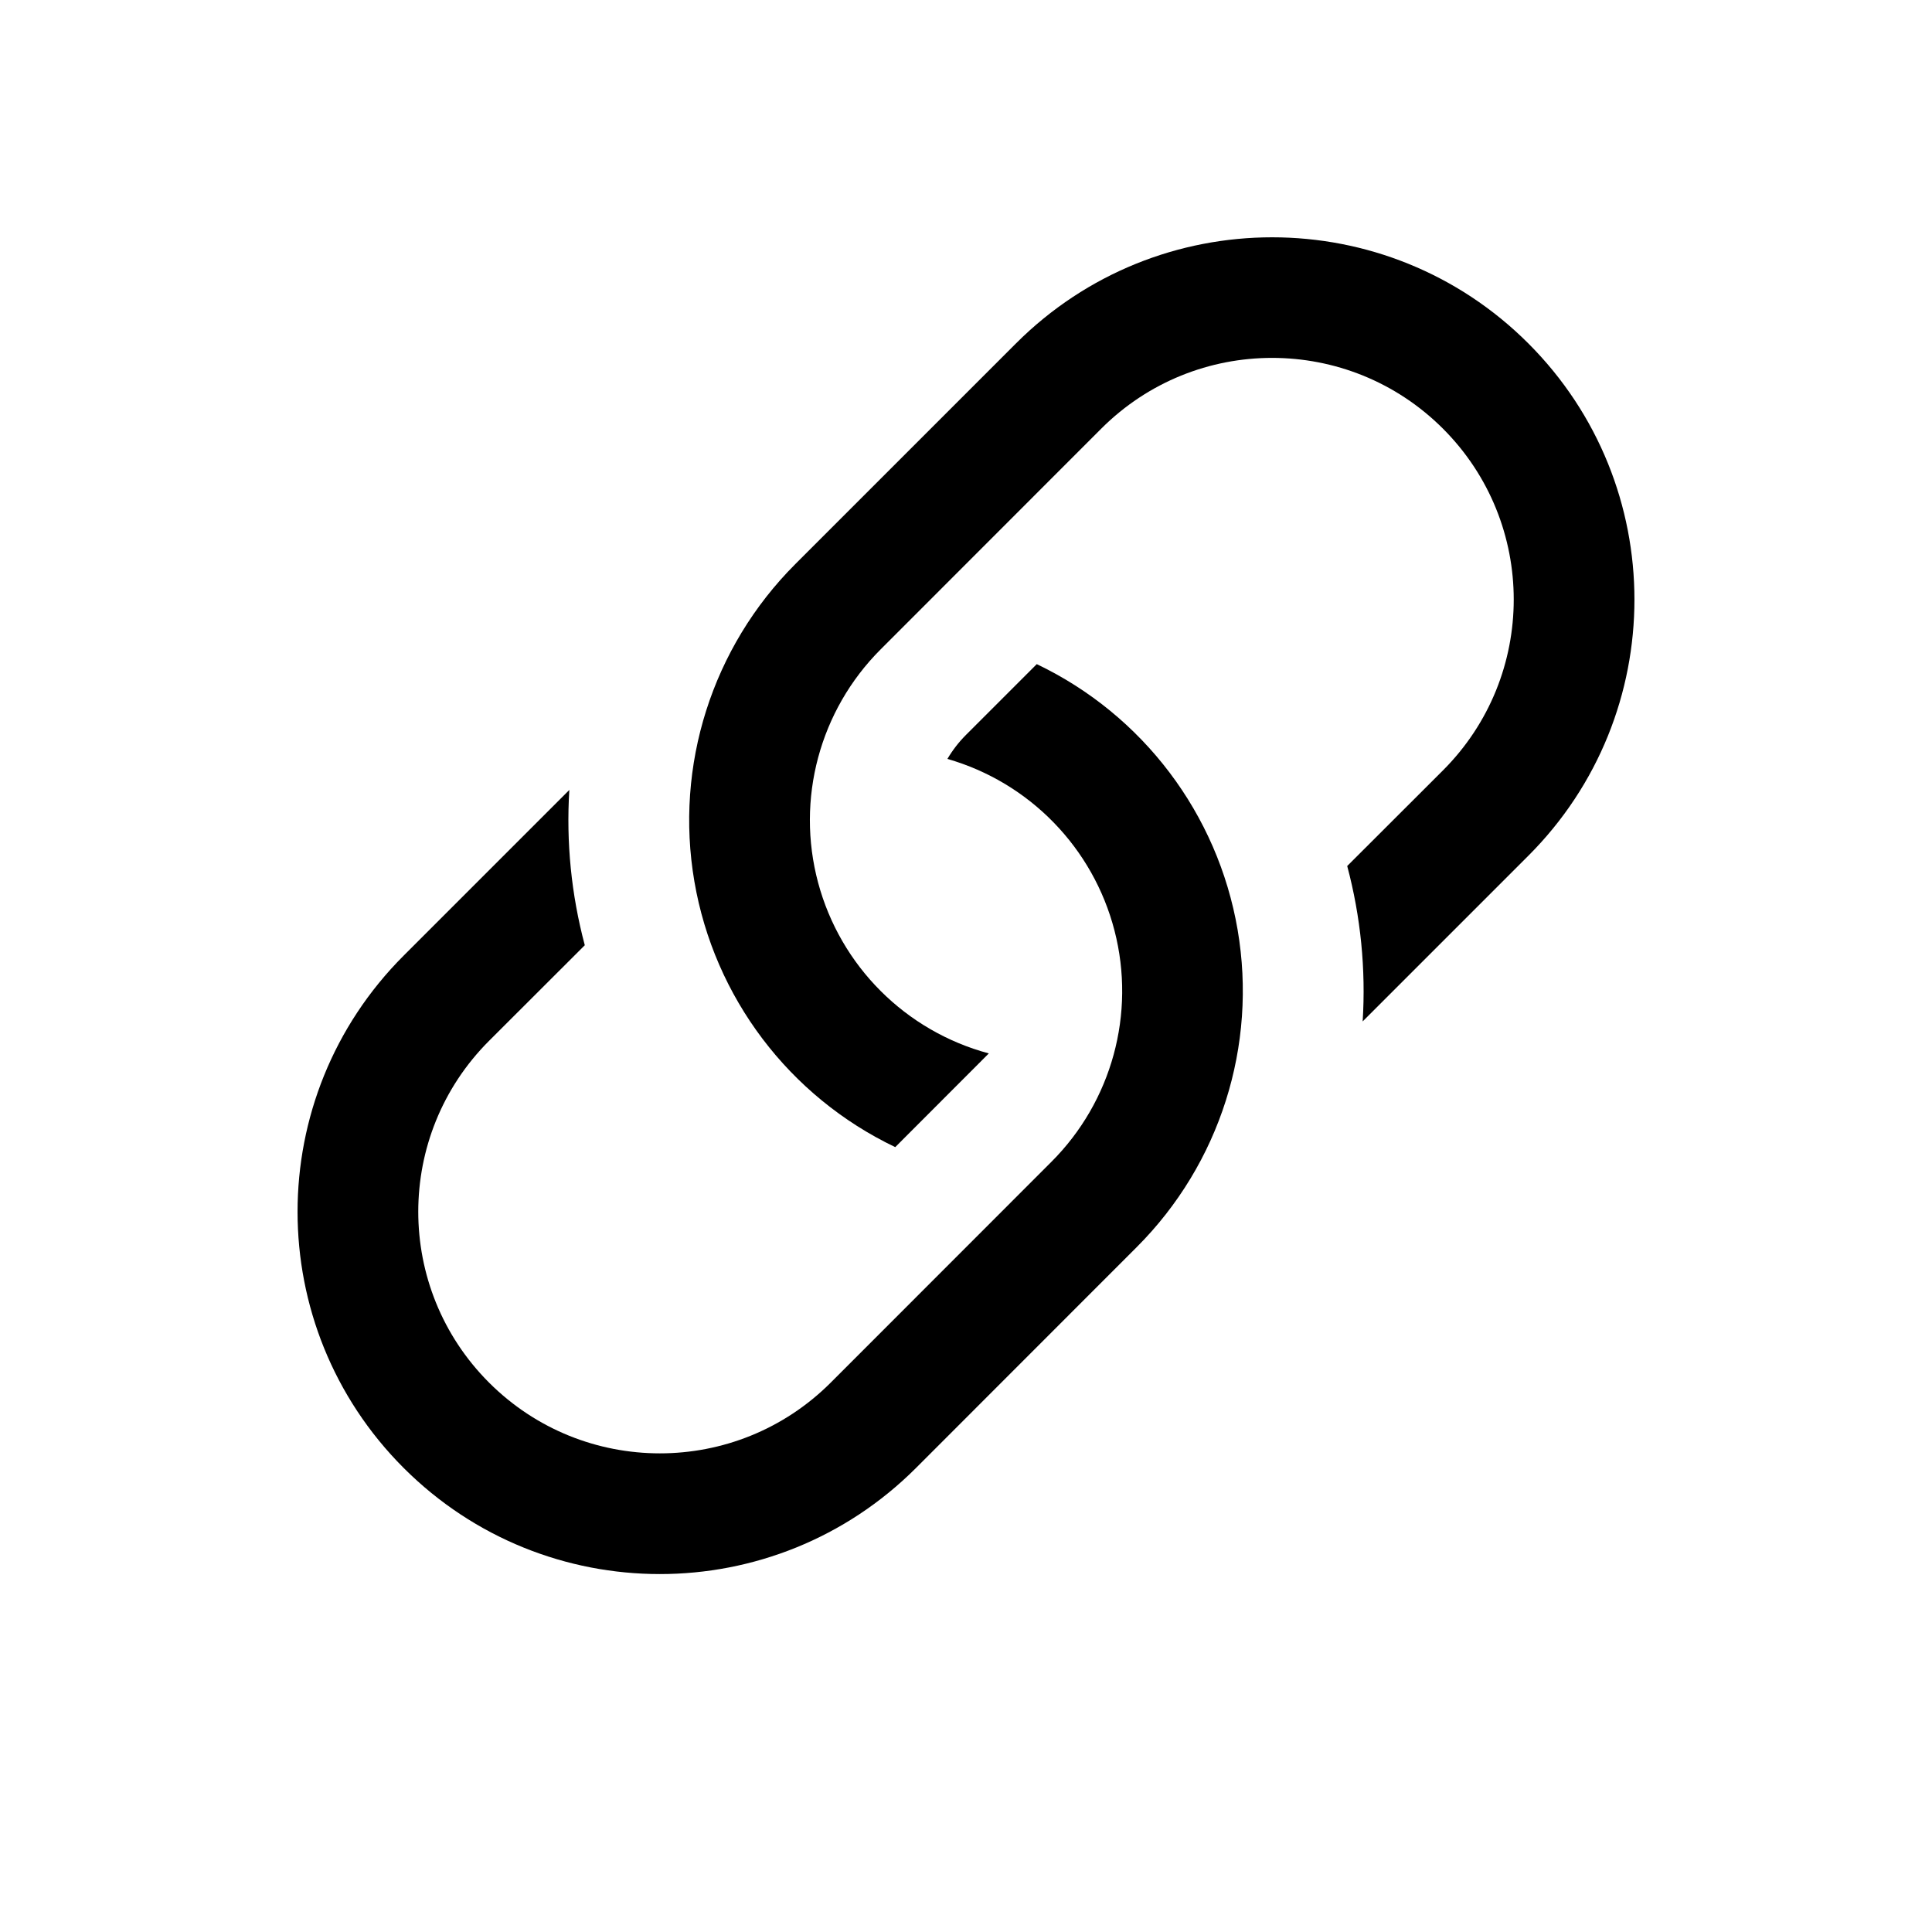
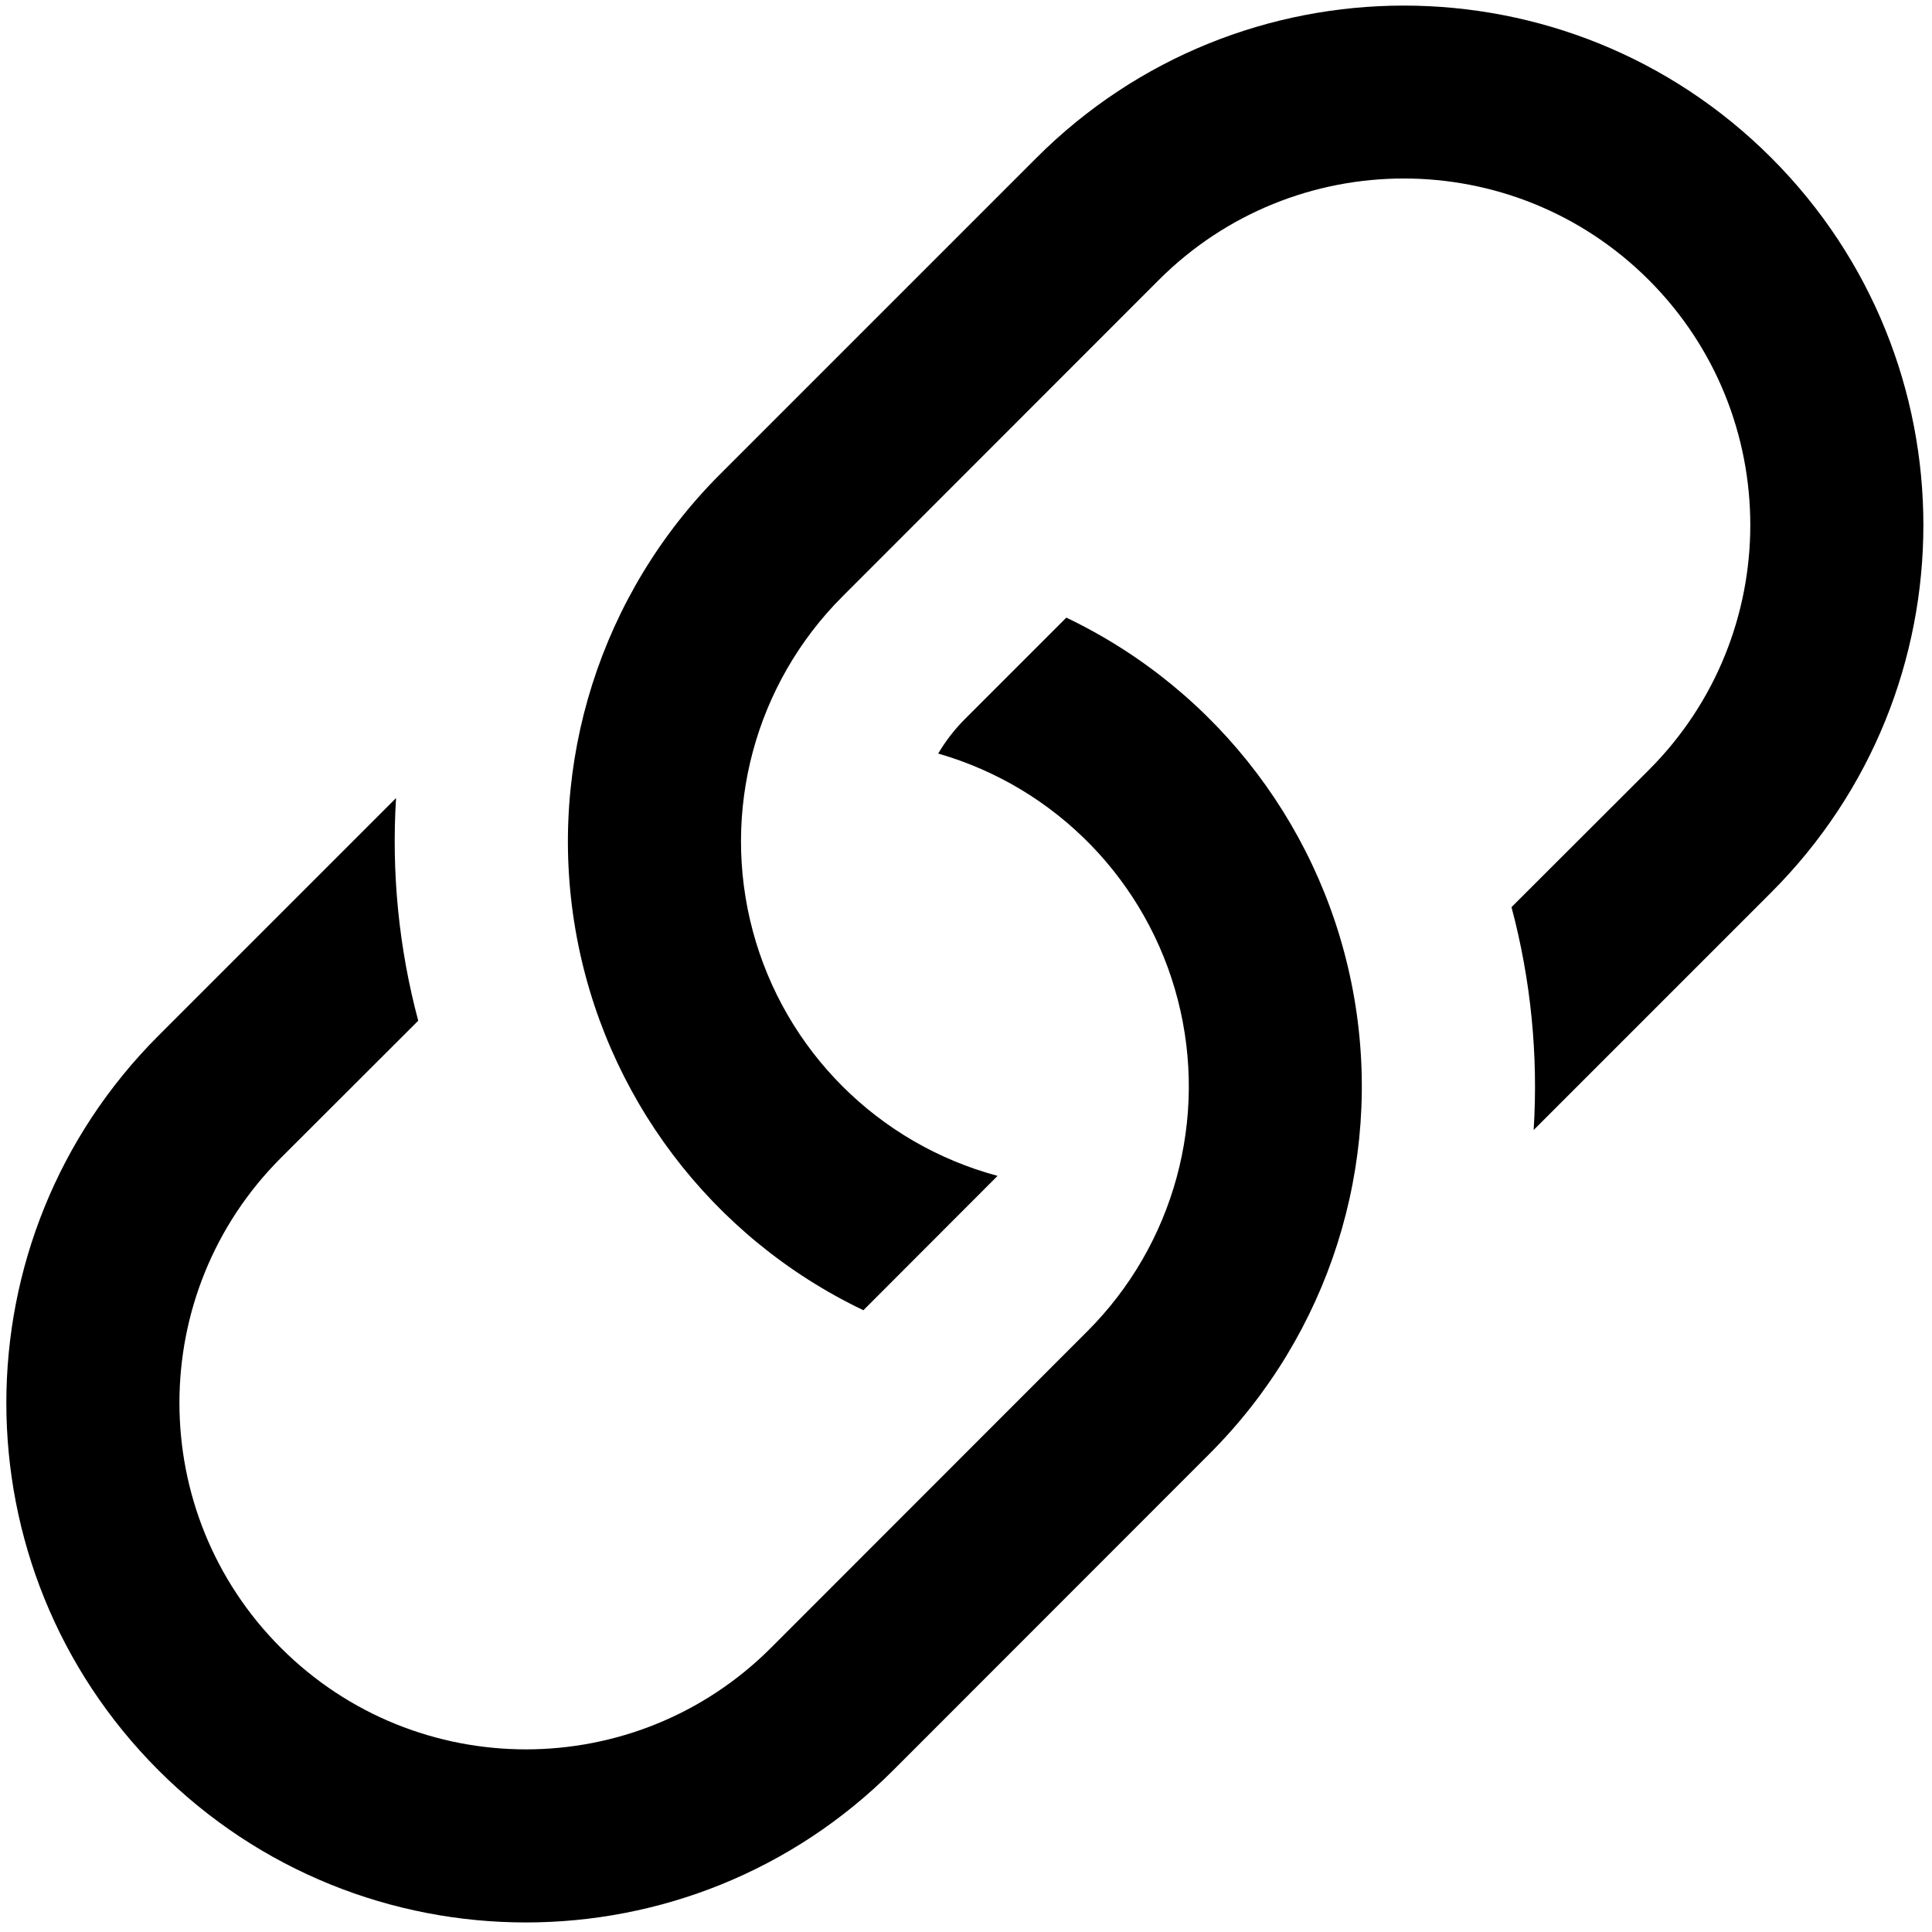
- <svg xmlns="http://www.w3.org/2000/svg" width="512" height="512" class="bi bi-link-45deg" viewBox="0 0 16 16" version="1.1" id="svg6">
+ <svg xmlns="http://www.w3.org/2000/svg" width="50" height="50" class="bi bi-link-45deg" viewBox="0 0 50 50" version="1.1" id="svg6">
  <defs id="defs10" />
-   <path d="M 4.715,6.542 3.343,7.914 a 3,3 0 1 0 4.243,4.243 L 9.414,10.328 A 3,3 0 0 0 8.586,5.5 L 8,6.086 A 1.002,1.002 0 0 0 7.846,6.285 2,2 0 0 1 8.707,9.622 L 6.88,11.45 A 2.001,2.001 0 1 1 4.05,8.62 L 4.843,7.828 A 4.018,4.018 0 0 1 4.715,6.541 Z" id="path2" />
-   <path d="M 6.586,4.672 A 3,3 0 0 0 7.414,9.5 L 8.189,8.724 A 2,2 0 0 1 7.293,5.378 L 9.12,3.55 a 2.001,2.001 0 1 1 2.83,2.83 l -0.793,0.792 c 0.112,0.42 0.155,0.855 0.128,1.287 L 12.657,7.087 A 3,3 0 1 0 8.414,2.844 Z" id="path4" />
+   <g id="g167" transform="matrix(4.481126,0,0,4.481126,-10.87844,-8.661969)">
+     <path d="M 4.715,6.542 3.343,7.914 a 3,3 0 1 0 4.243,4.243 L 9.414,10.328 A 3,3 0 0 0 8.586,5.5 L 8,6.086 A 1.002,1.002 0 0 0 7.846,6.285 2,2 0 0 1 8.707,9.622 L 6.88,11.45 A 2.001,2.001 0 1 1 4.05,8.62 L 4.843,7.828 A 4.018,4.018 0 0 1 4.715,6.541 Z" id="path2" />
+     <path d="M 6.586,4.672 A 3,3 0 0 0 7.414,9.5 L 8.189,8.724 A 2,2 0 0 1 7.293,5.378 L 9.12,3.55 a 2.001,2.001 0 1 1 2.83,2.83 l -0.793,0.792 c 0.112,0.42 0.155,0.855 0.128,1.287 L 12.657,7.087 A 3,3 0 1 0 8.414,2.844 Z" id="path4" />
+   </g>
</svg>
